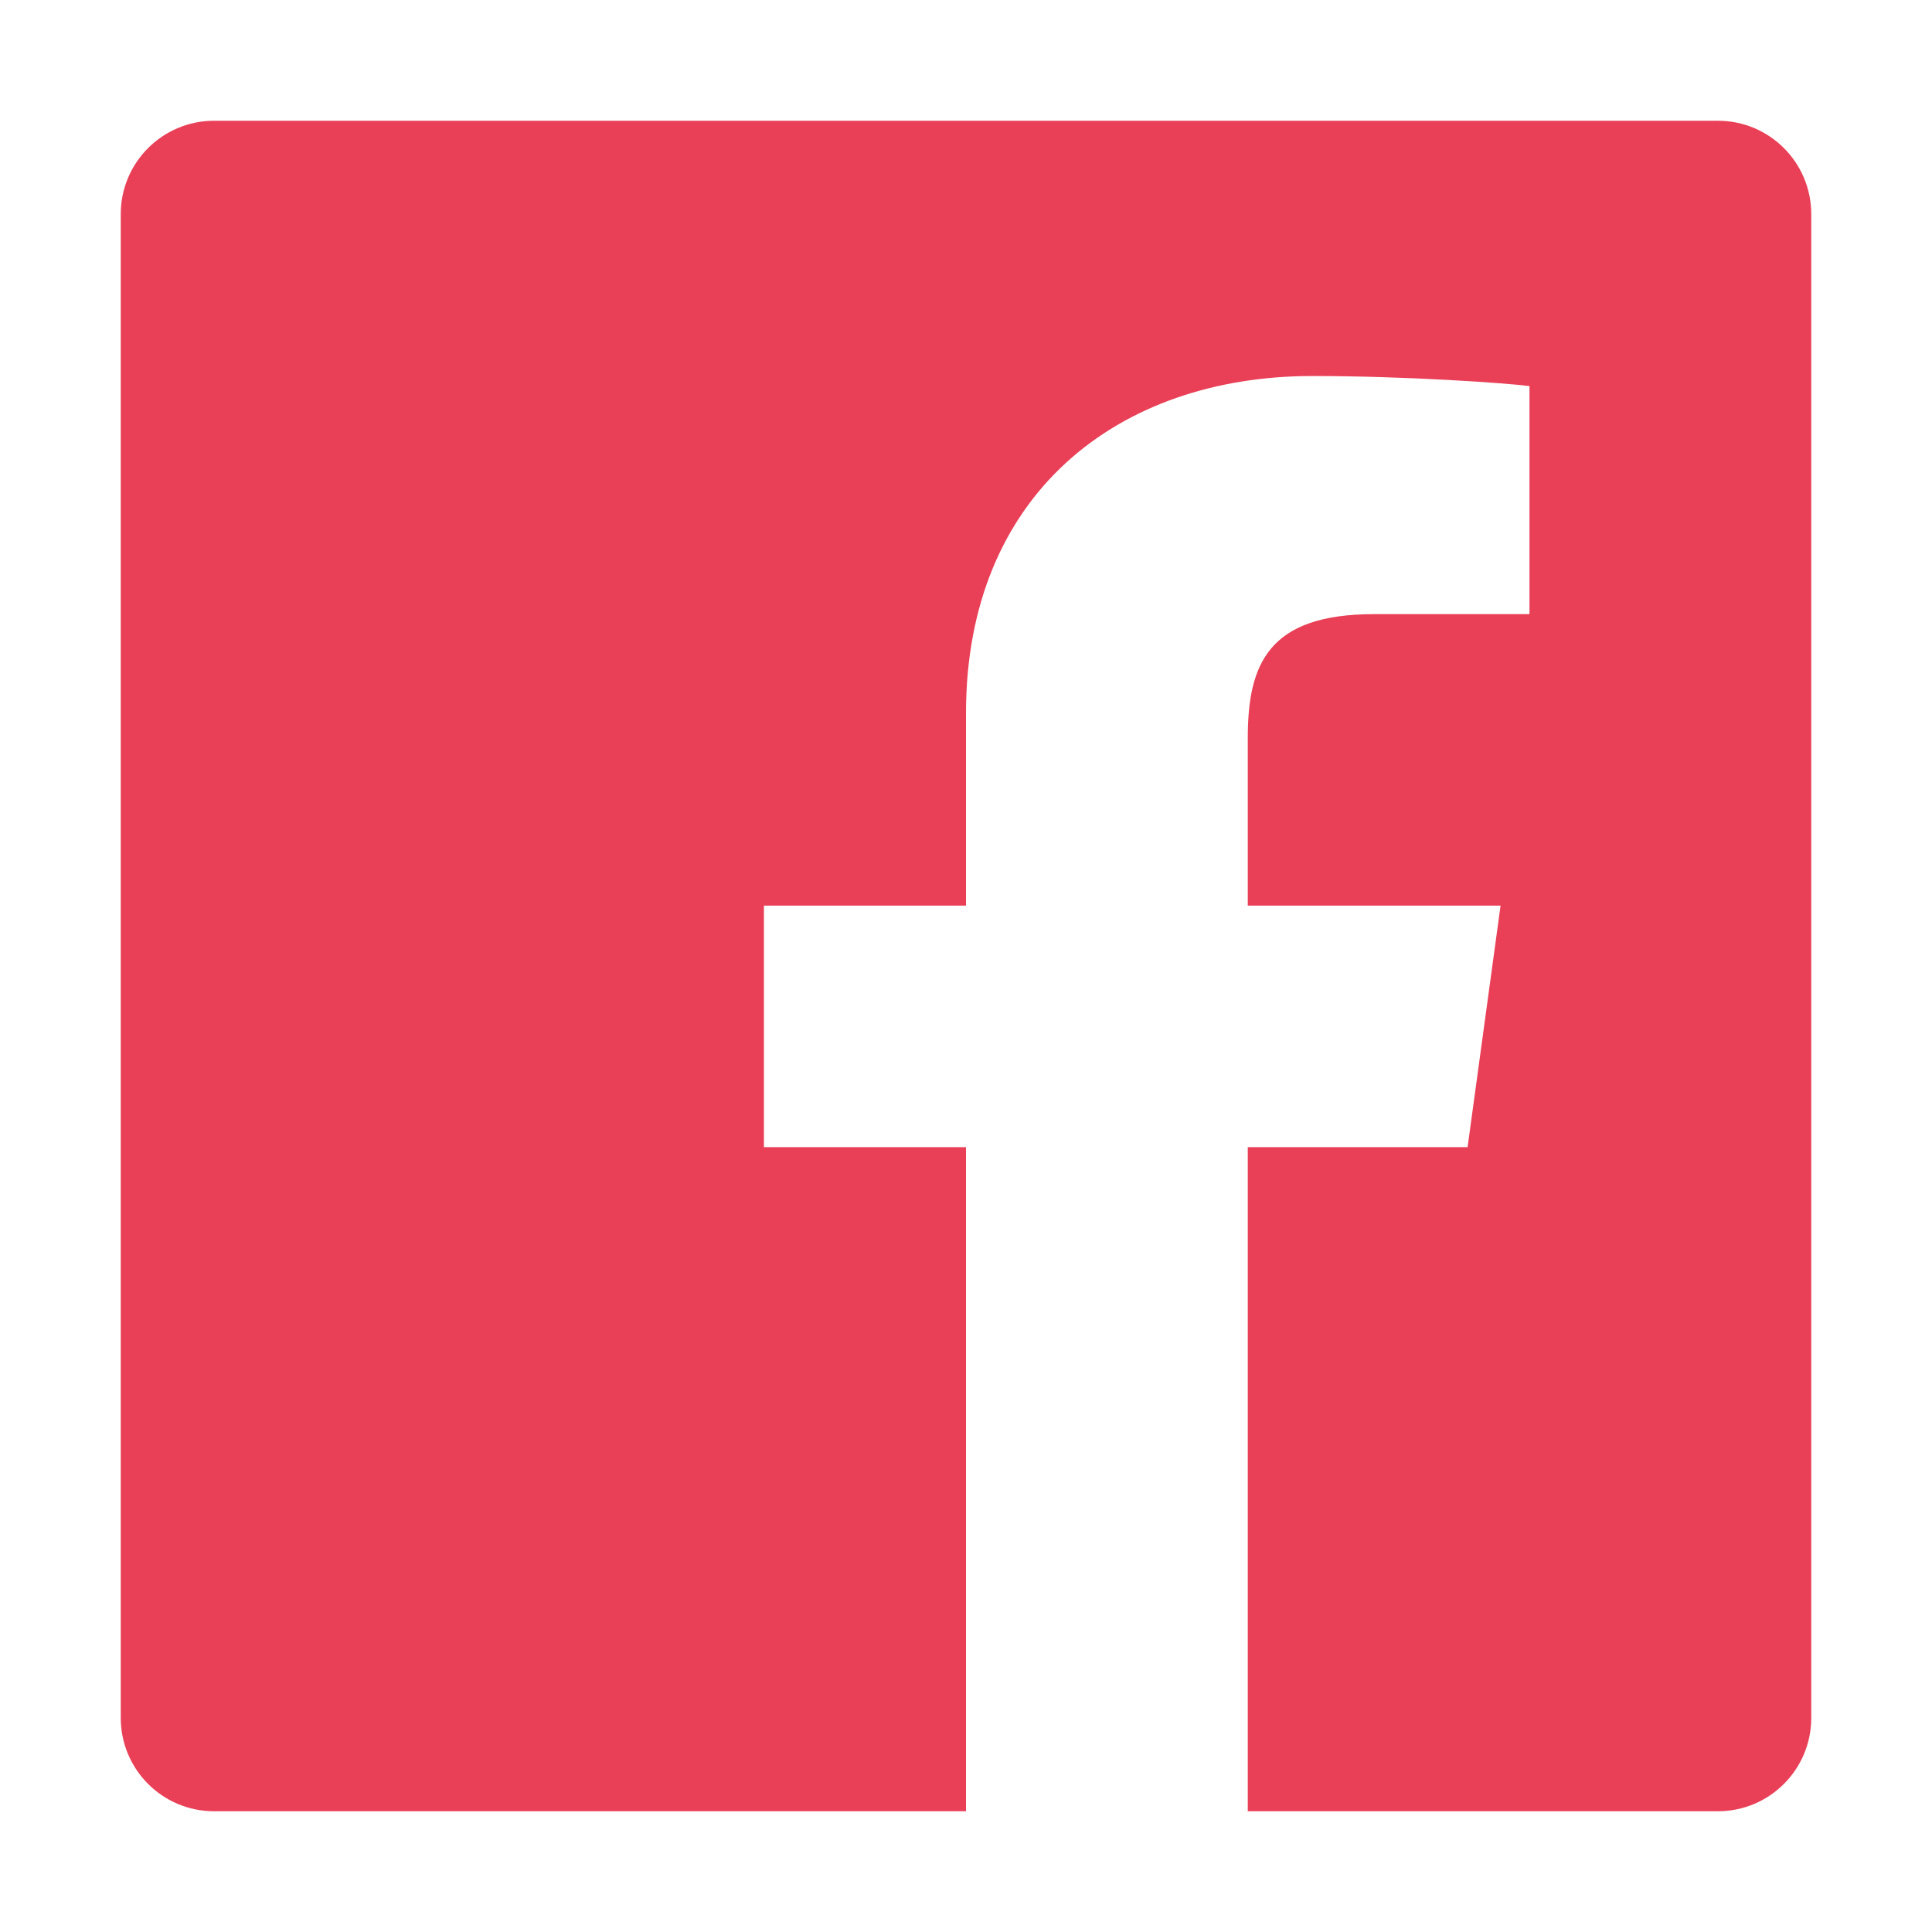
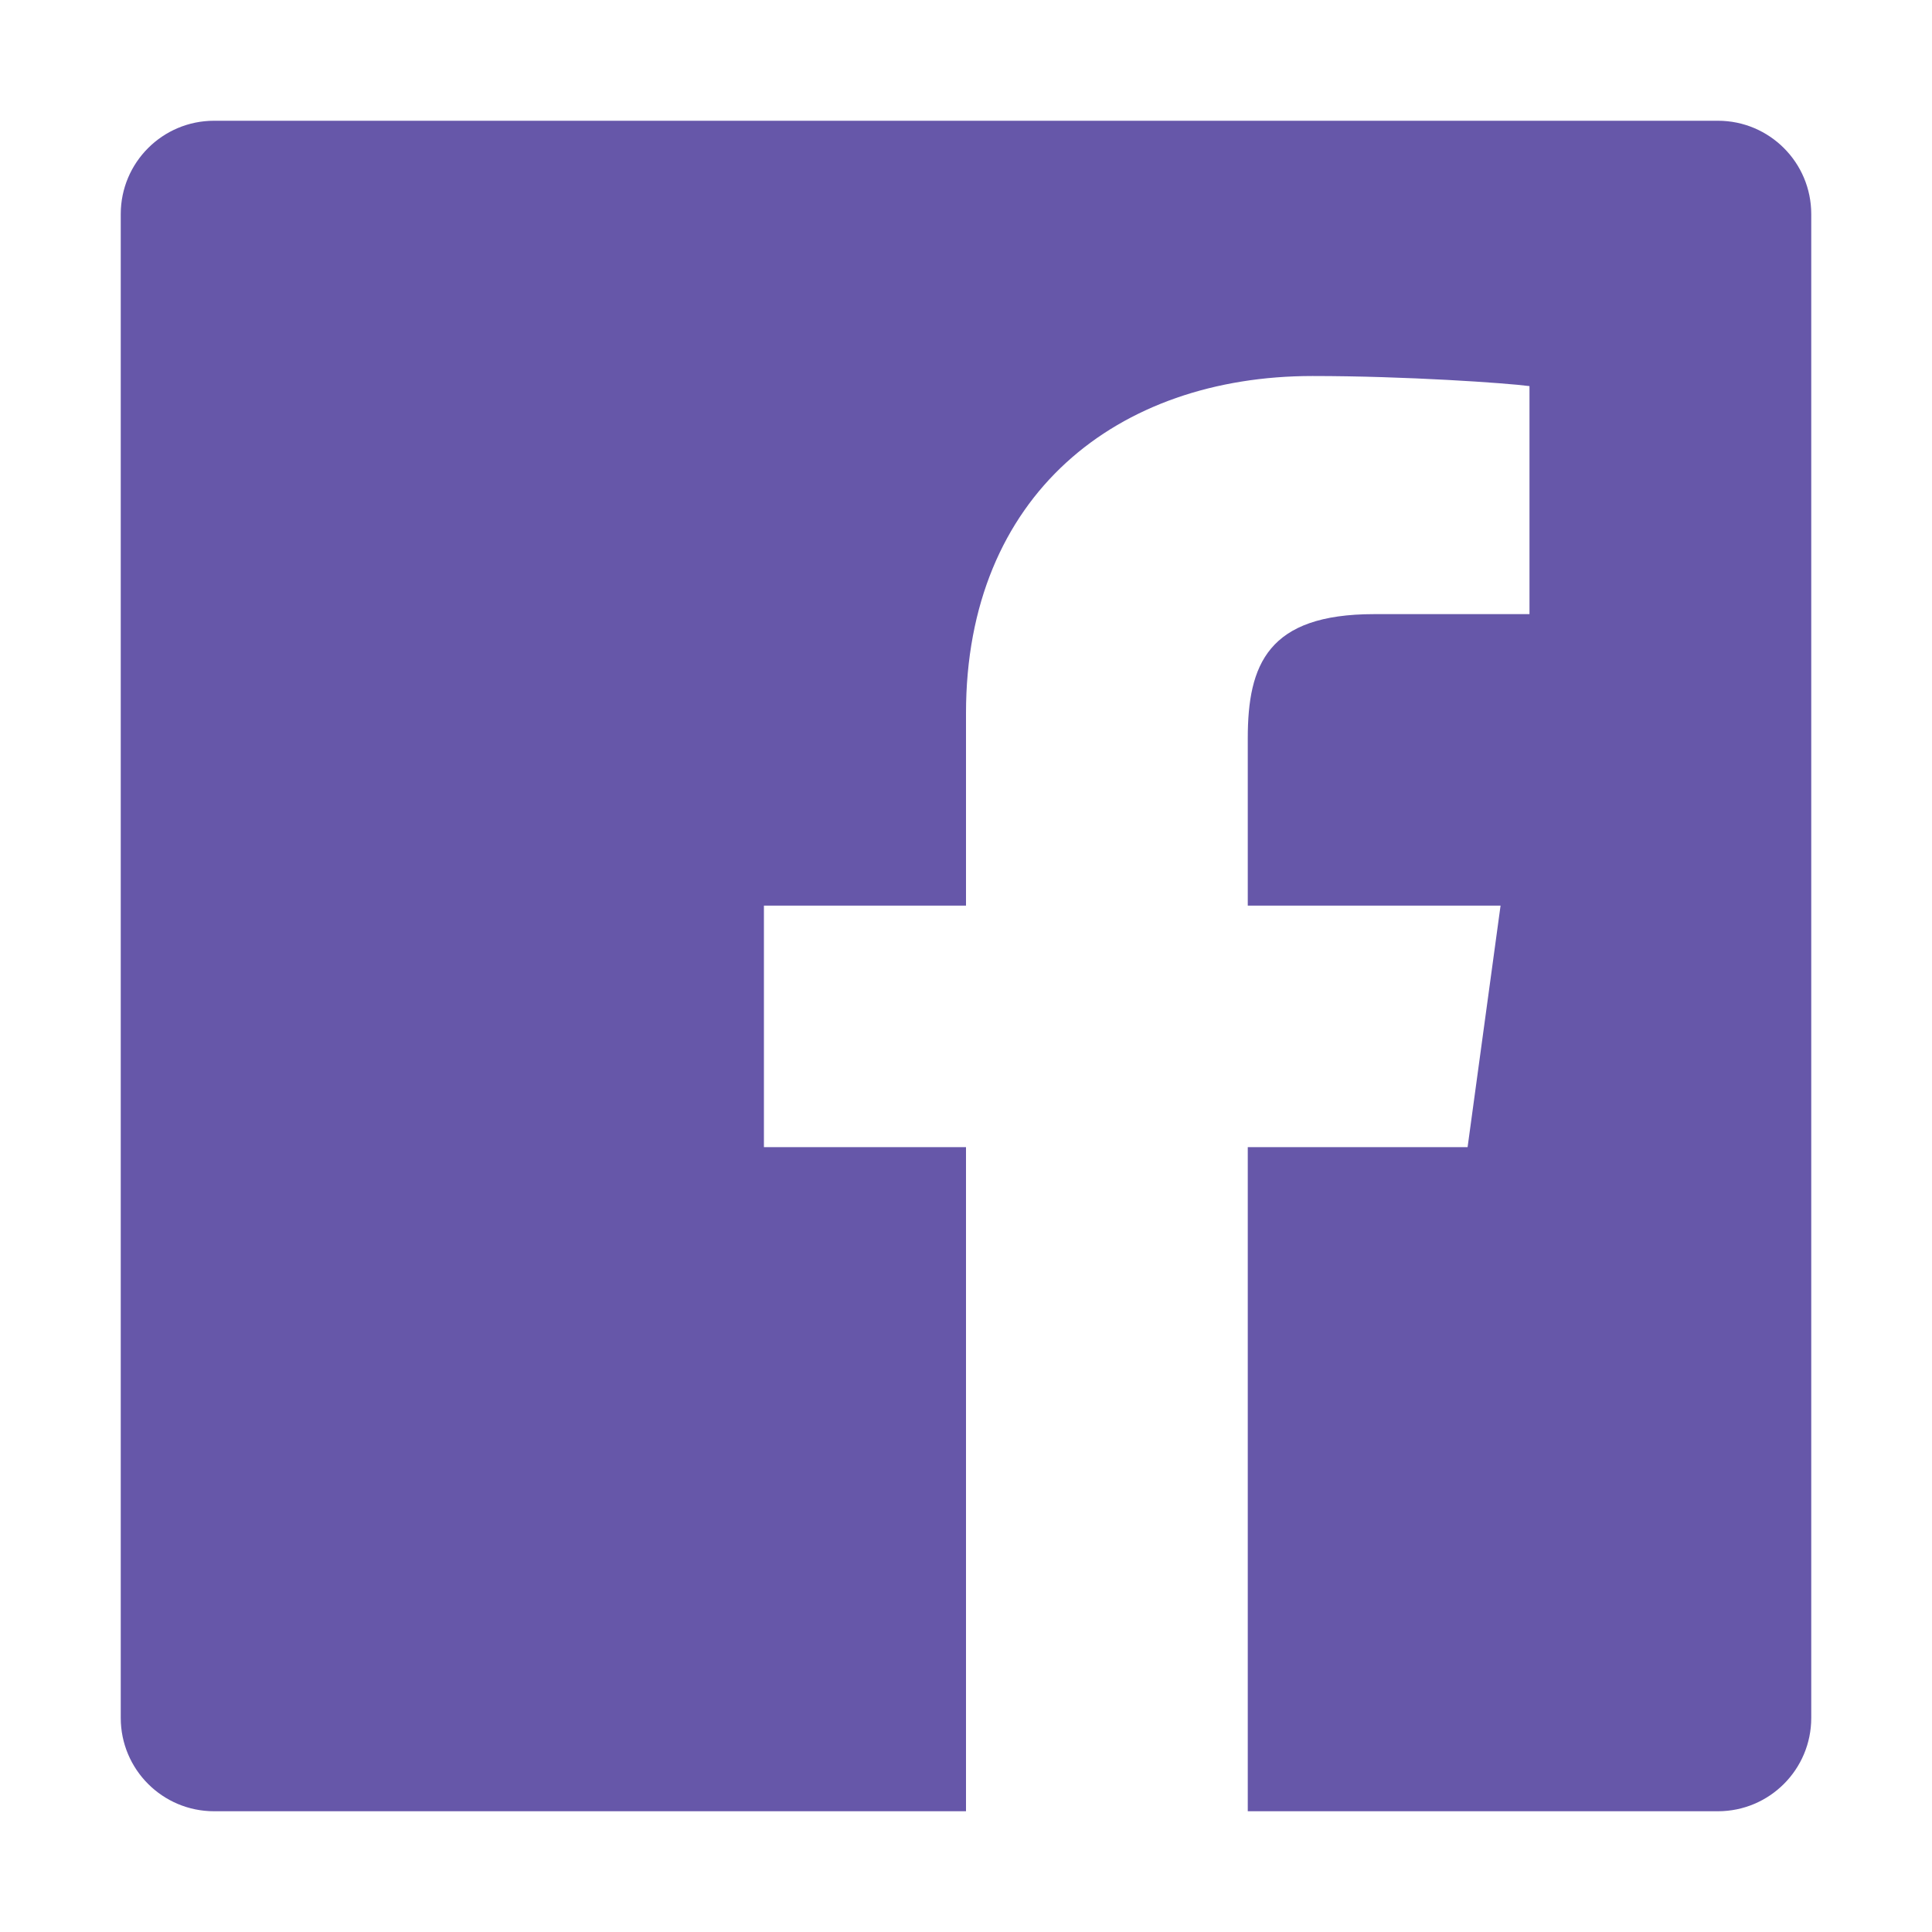
<svg xmlns="http://www.w3.org/2000/svg" width="32" height="32" viewBox="0 0 32 32" fill="none">
-   <path fill-rule="evenodd" clip-rule="evenodd" d="M28.454 2H3.546C2.692 2 2 2.692 2 3.546V28.454C2 29.308 2.692 30 3.546 30H16V19H12.653V15H16V11.812C16 8.196 18.508 6.228 21.739 6.228C23.284 6.228 24.947 6.344 25.333 6.395V10.172H22.759C21.002 10.172 20.667 11.003 20.667 12.228V15H24.854L24.308 19H20.667V30H28.454C29.308 30 30 29.308 30 28.454V3.546C30 2.692 29.308 2 28.454 2Z" fill="#E94057" />
+   <path fill-rule="evenodd" clip-rule="evenodd" d="M28.454 2H3.546C2.692 2 2 2.692 2 3.546V28.454C2 29.308 2.692 30 3.546 30H16V19H12.653V15H16V11.812C16 8.196 18.508 6.228 21.739 6.228C23.284 6.228 24.947 6.344 25.333 6.395V10.172H22.759C21.002 10.172 20.667 11.003 20.667 12.228V15H24.854L24.308 19H20.667V30H28.454C29.308 30 30 29.308 30 28.454V3.546C30 2.692 29.308 2 28.454 2Z" fill="#6657a9" />
</svg>
